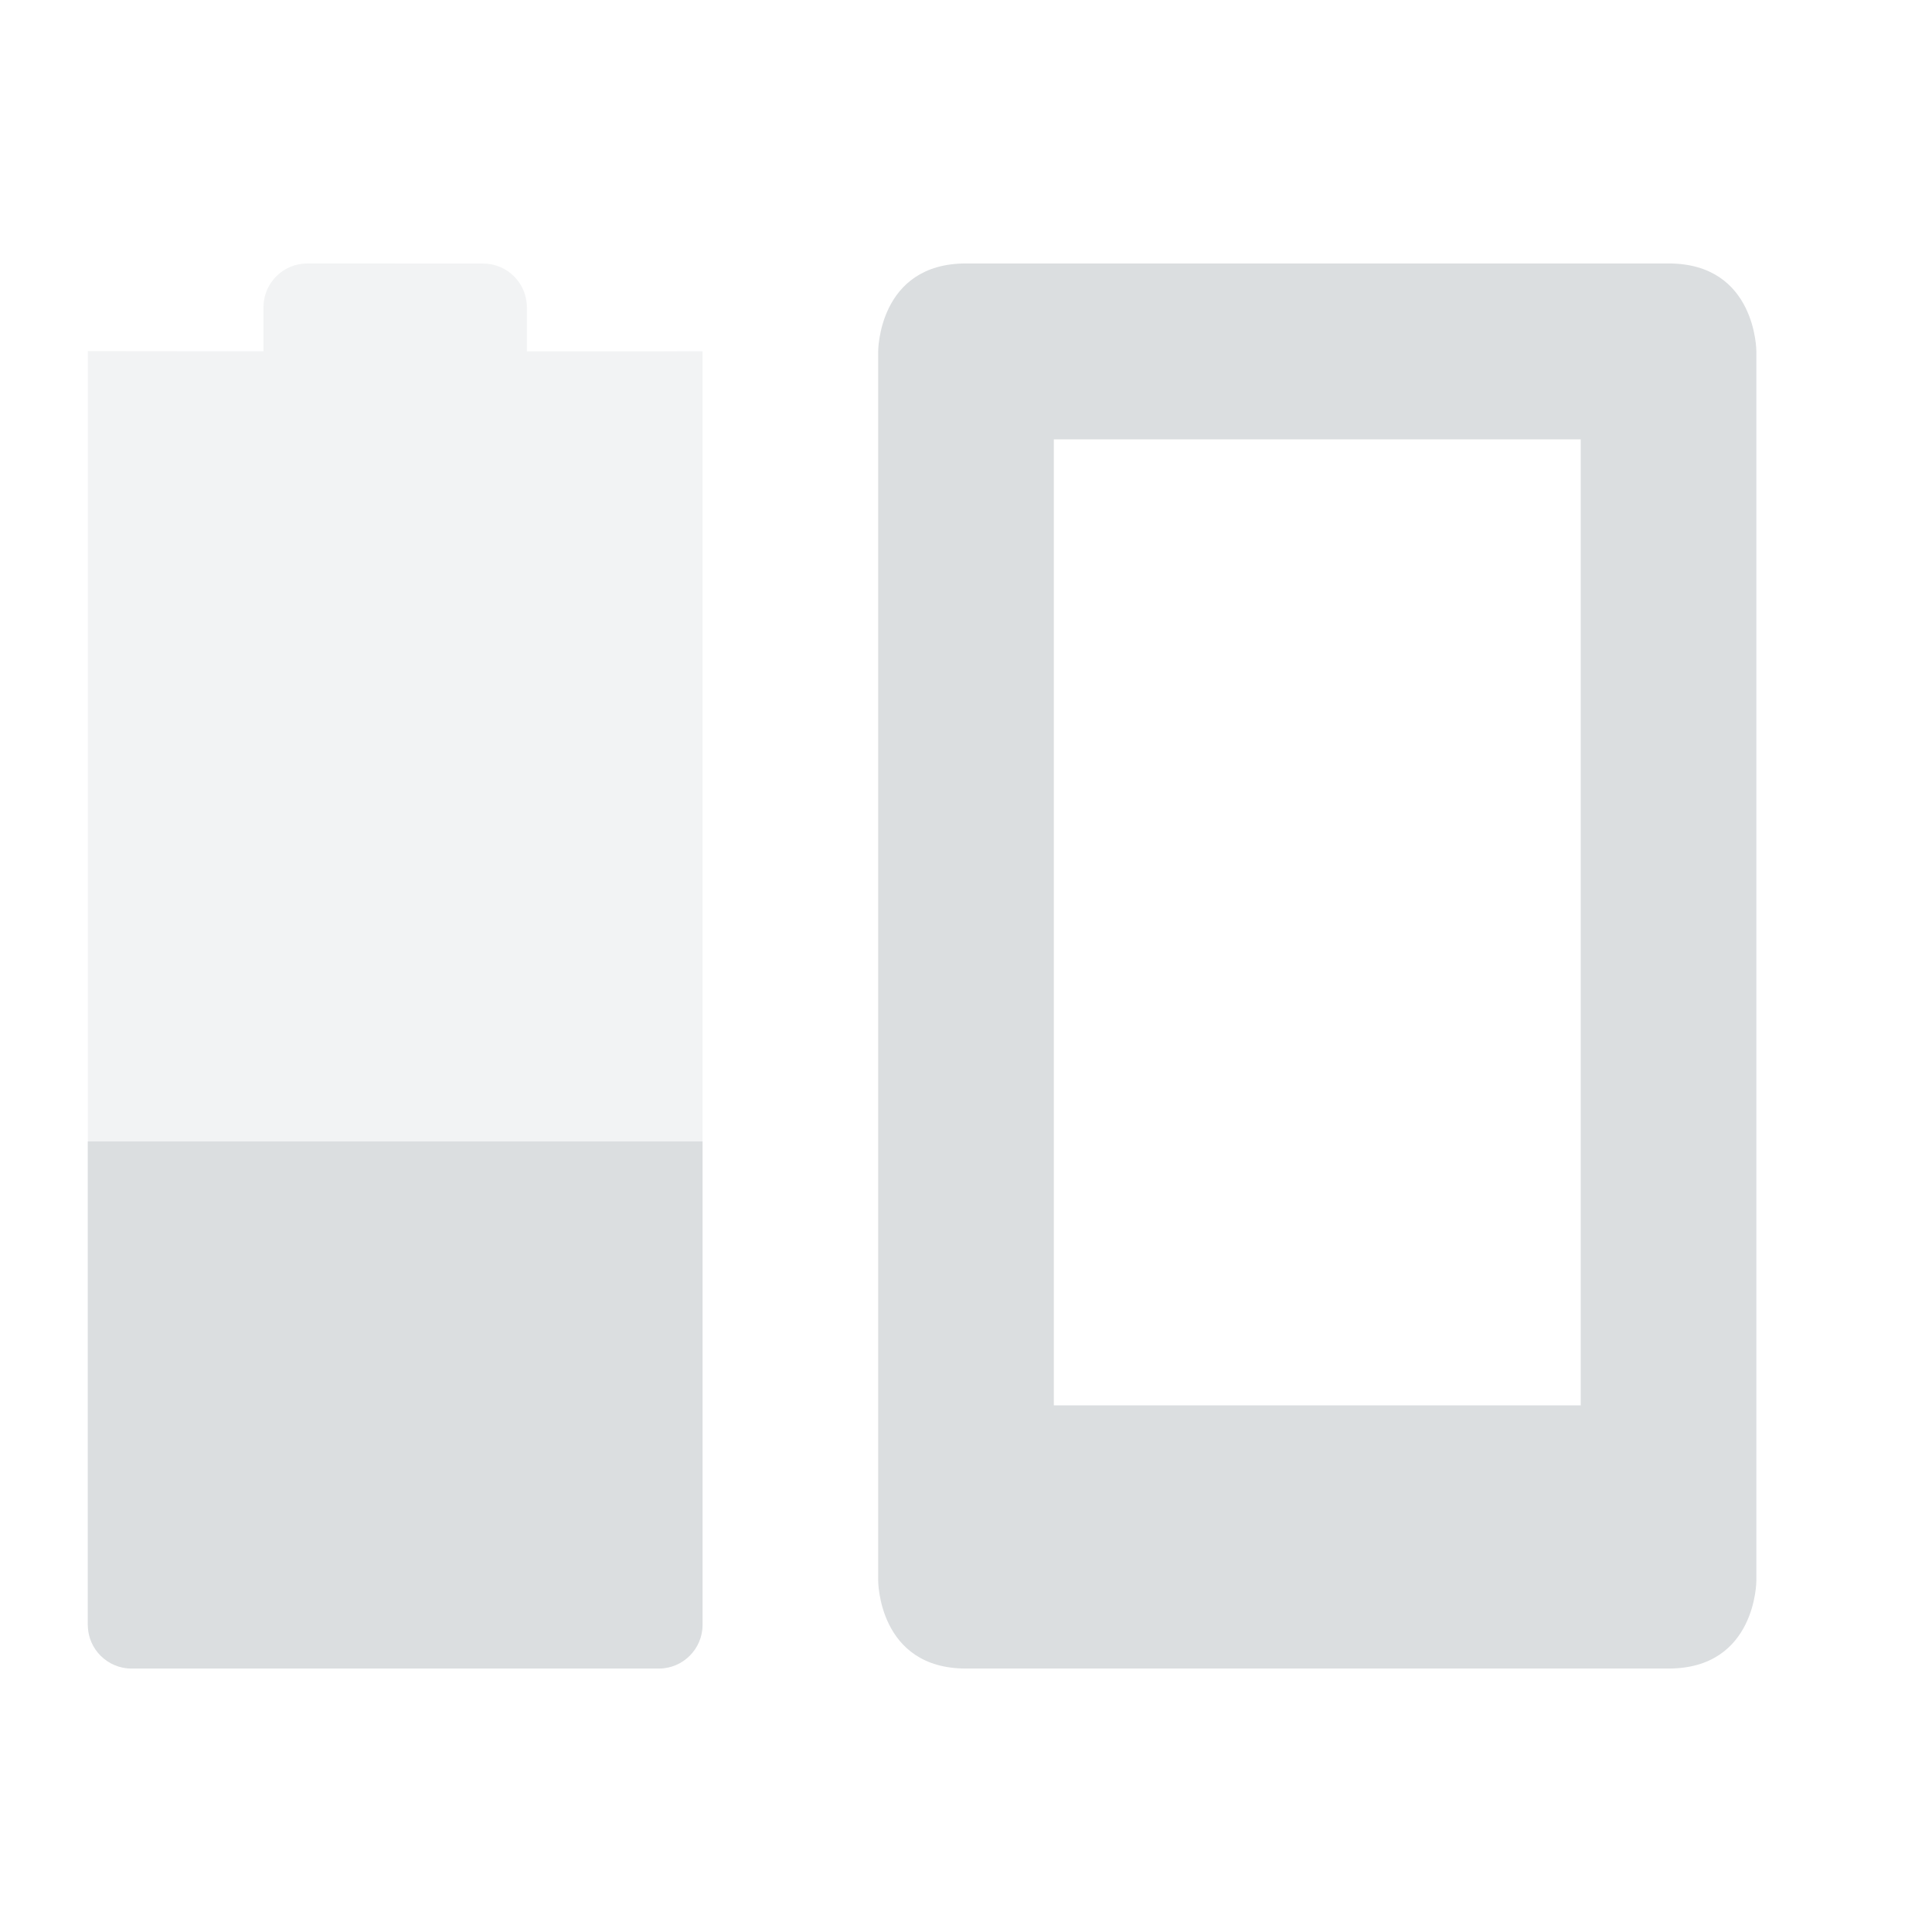
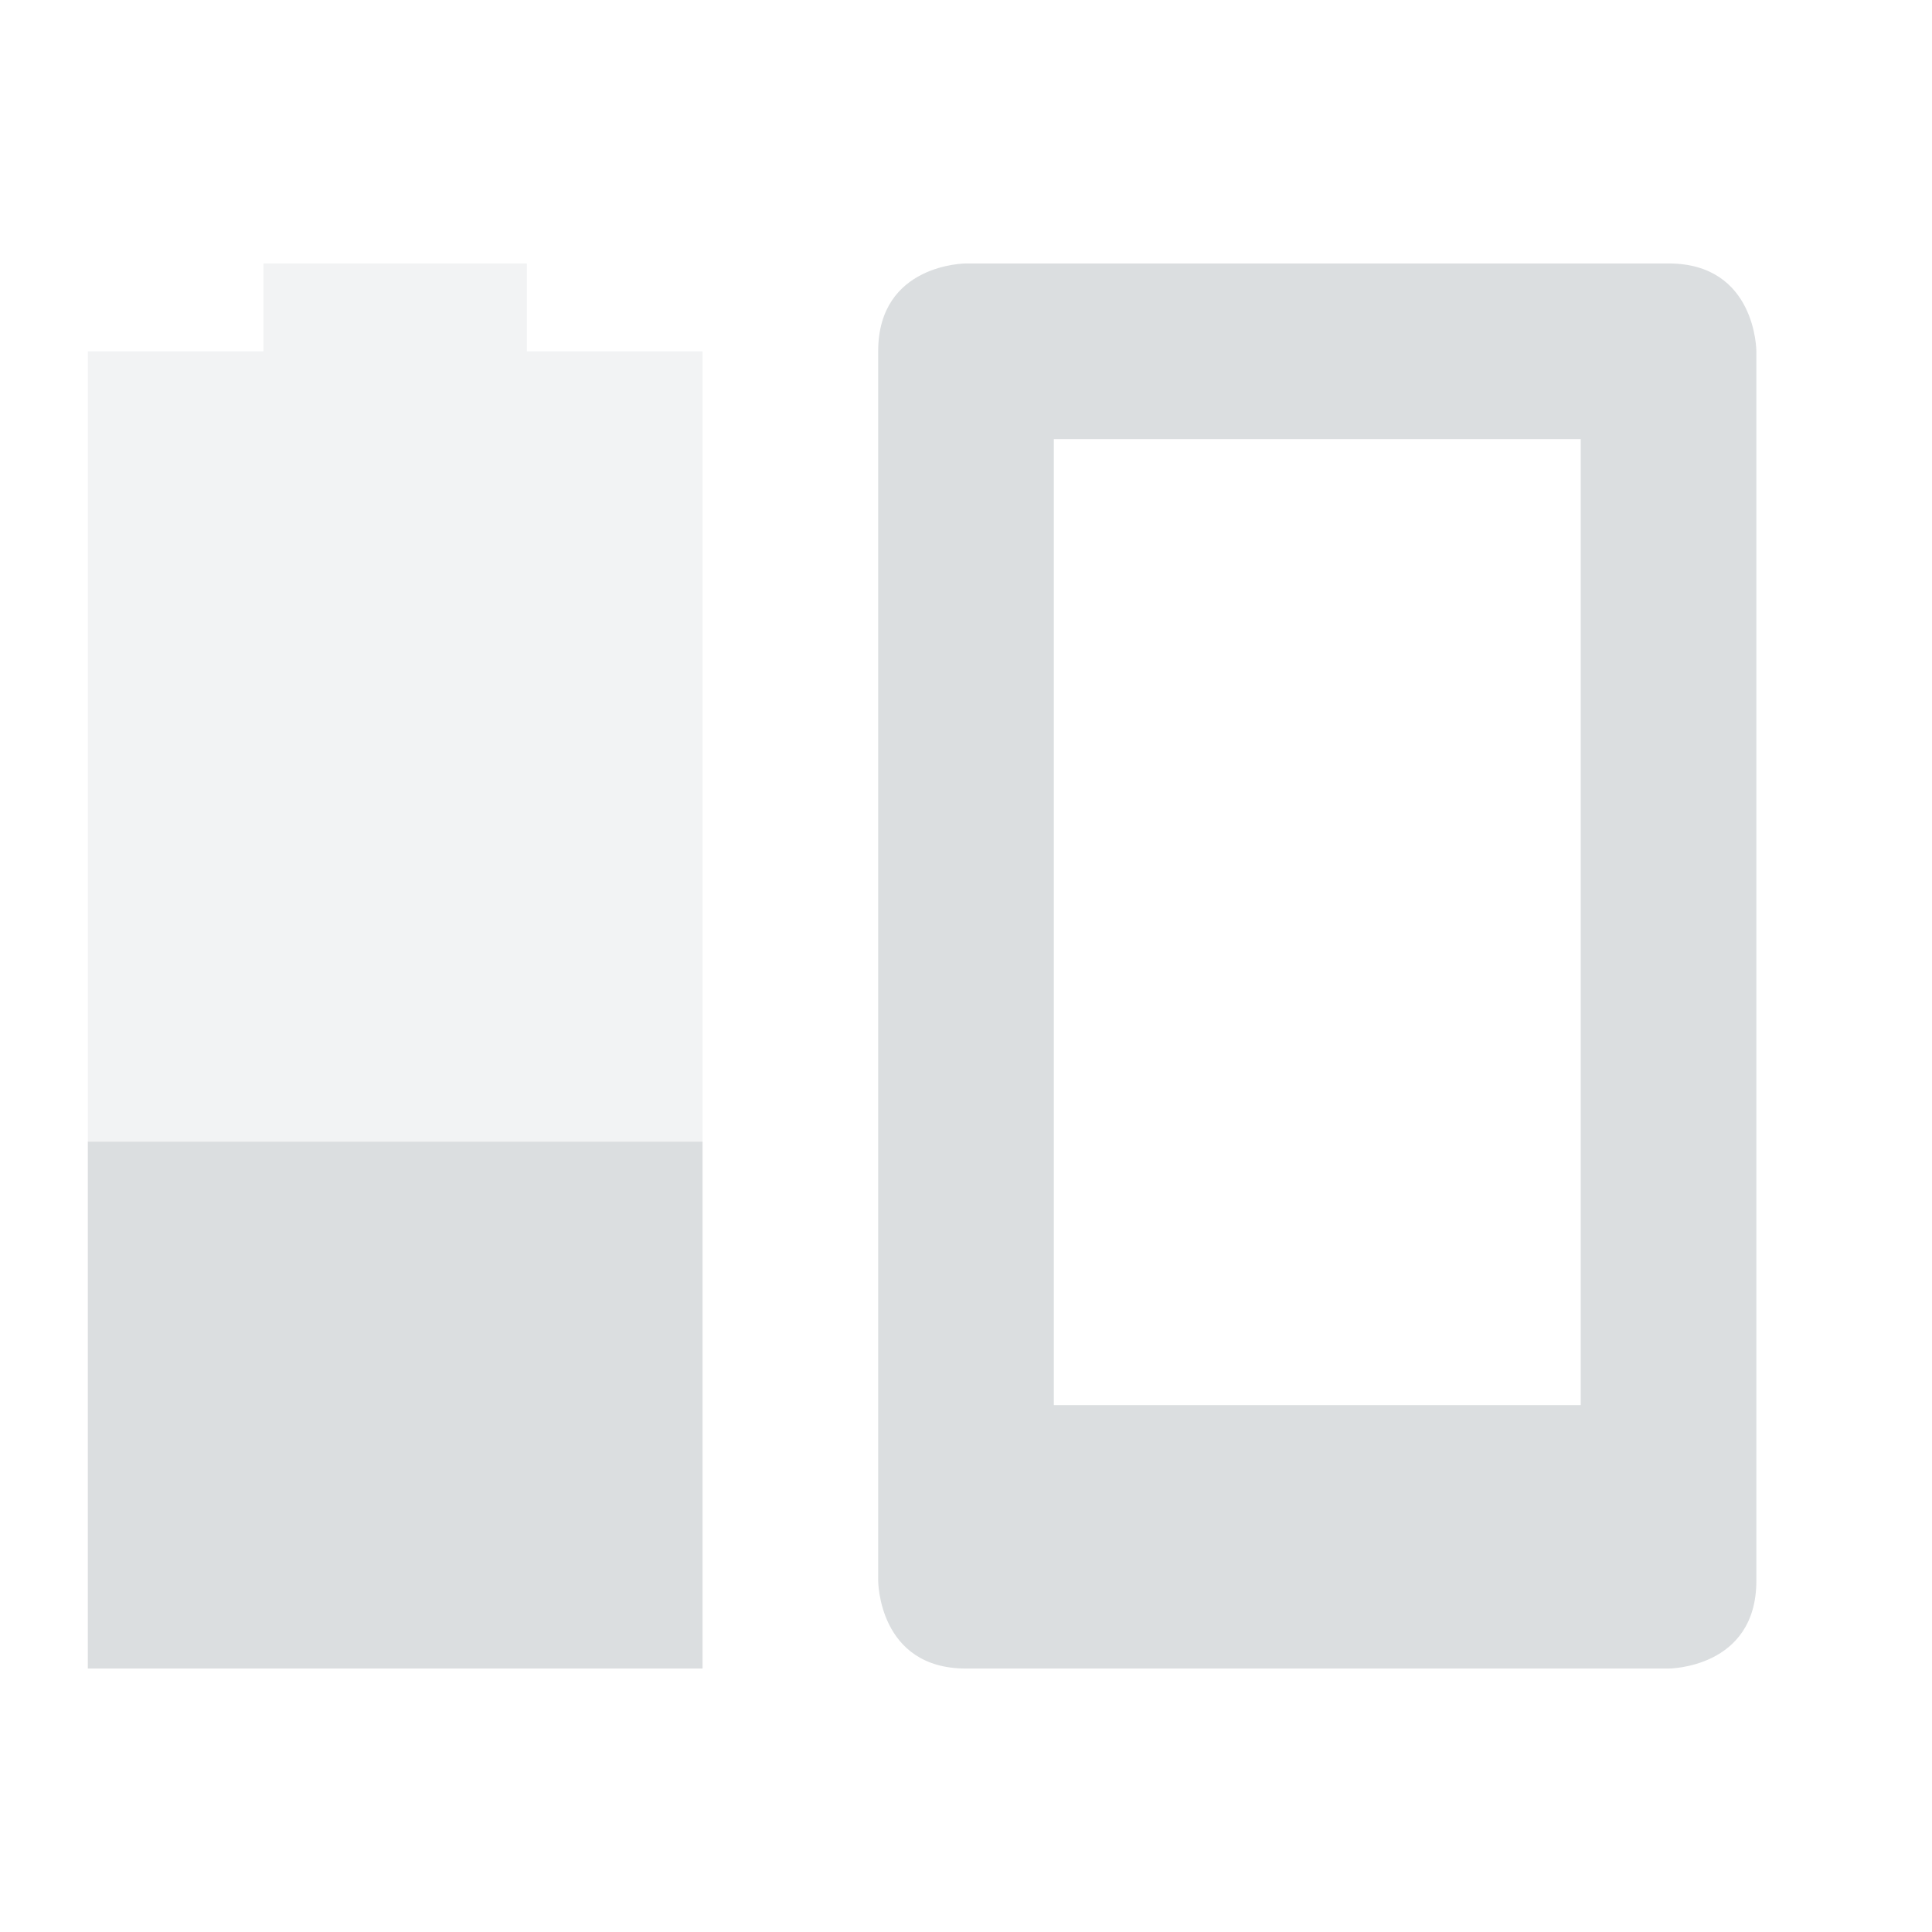
<svg xmlns="http://www.w3.org/2000/svg" height="22" width="22">
  <g fill="#dbdee0">
-     <path d="m11 3c-1 0-1 1-1 1v14s0 1 1 1h8c1 0 1-1 1-1v-14s0-1-1-1zm1 2.003h6v11h-6z" />
-     <path d="m3.5 3c-.277 0-.5.223-.5.5v.5l-2-.002v-0l-0 14.502c0 .277.223.5.5.5h6c .277 0 .5-.223.5-.5l0-14.501-.5.002h-1.5v-.5c0-.277-.223-.5-.5-.5z" opacity=".35" />
-     <path d="m1 12.998-0 5.502c-0.0.277.223.5.5.5h6c .277 0 .5-.223.5-.5l0-5.502z" />
+     <path d="m3 3v1h-2v9h7v-9h-2v-1z" opacity=".35" />
+     <path d="m11 3s-1 0-1 1v14s0 1 1 1h8s1 0 1-1v-14s0-1-1-1zm1 2h6v11h-6zm-11 8v6h7v-6z" />
  </g>
</svg>
